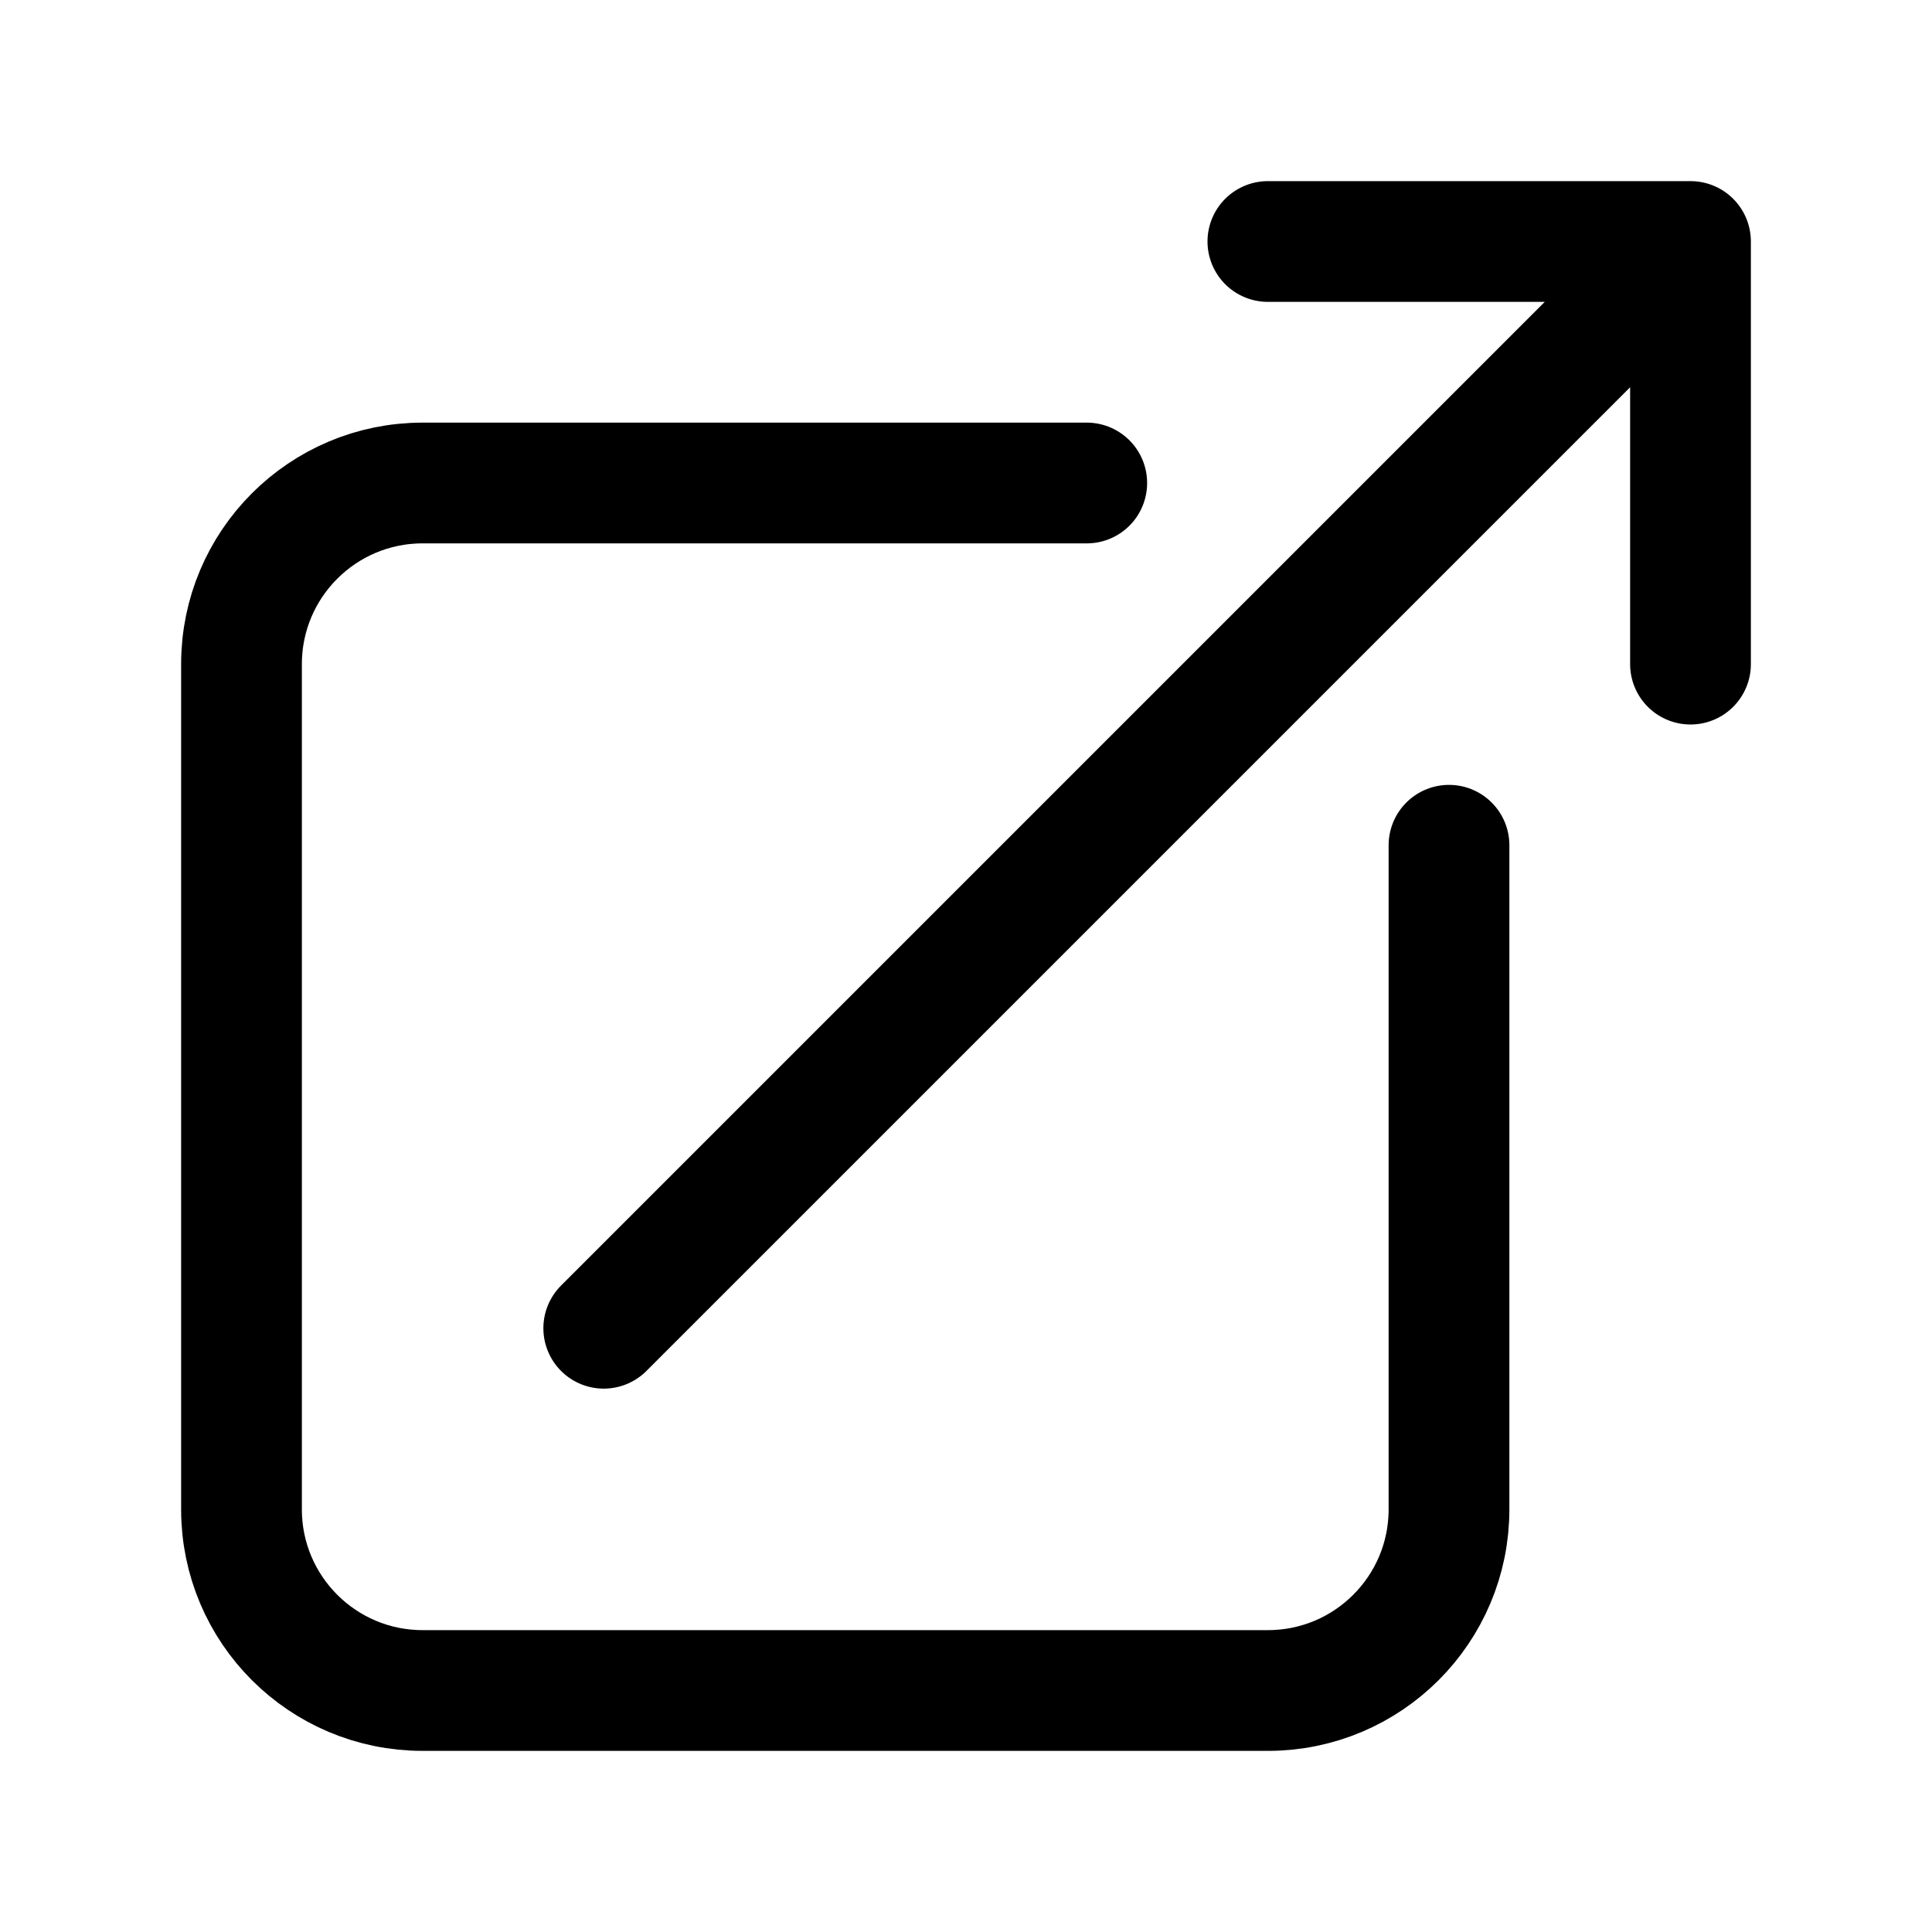
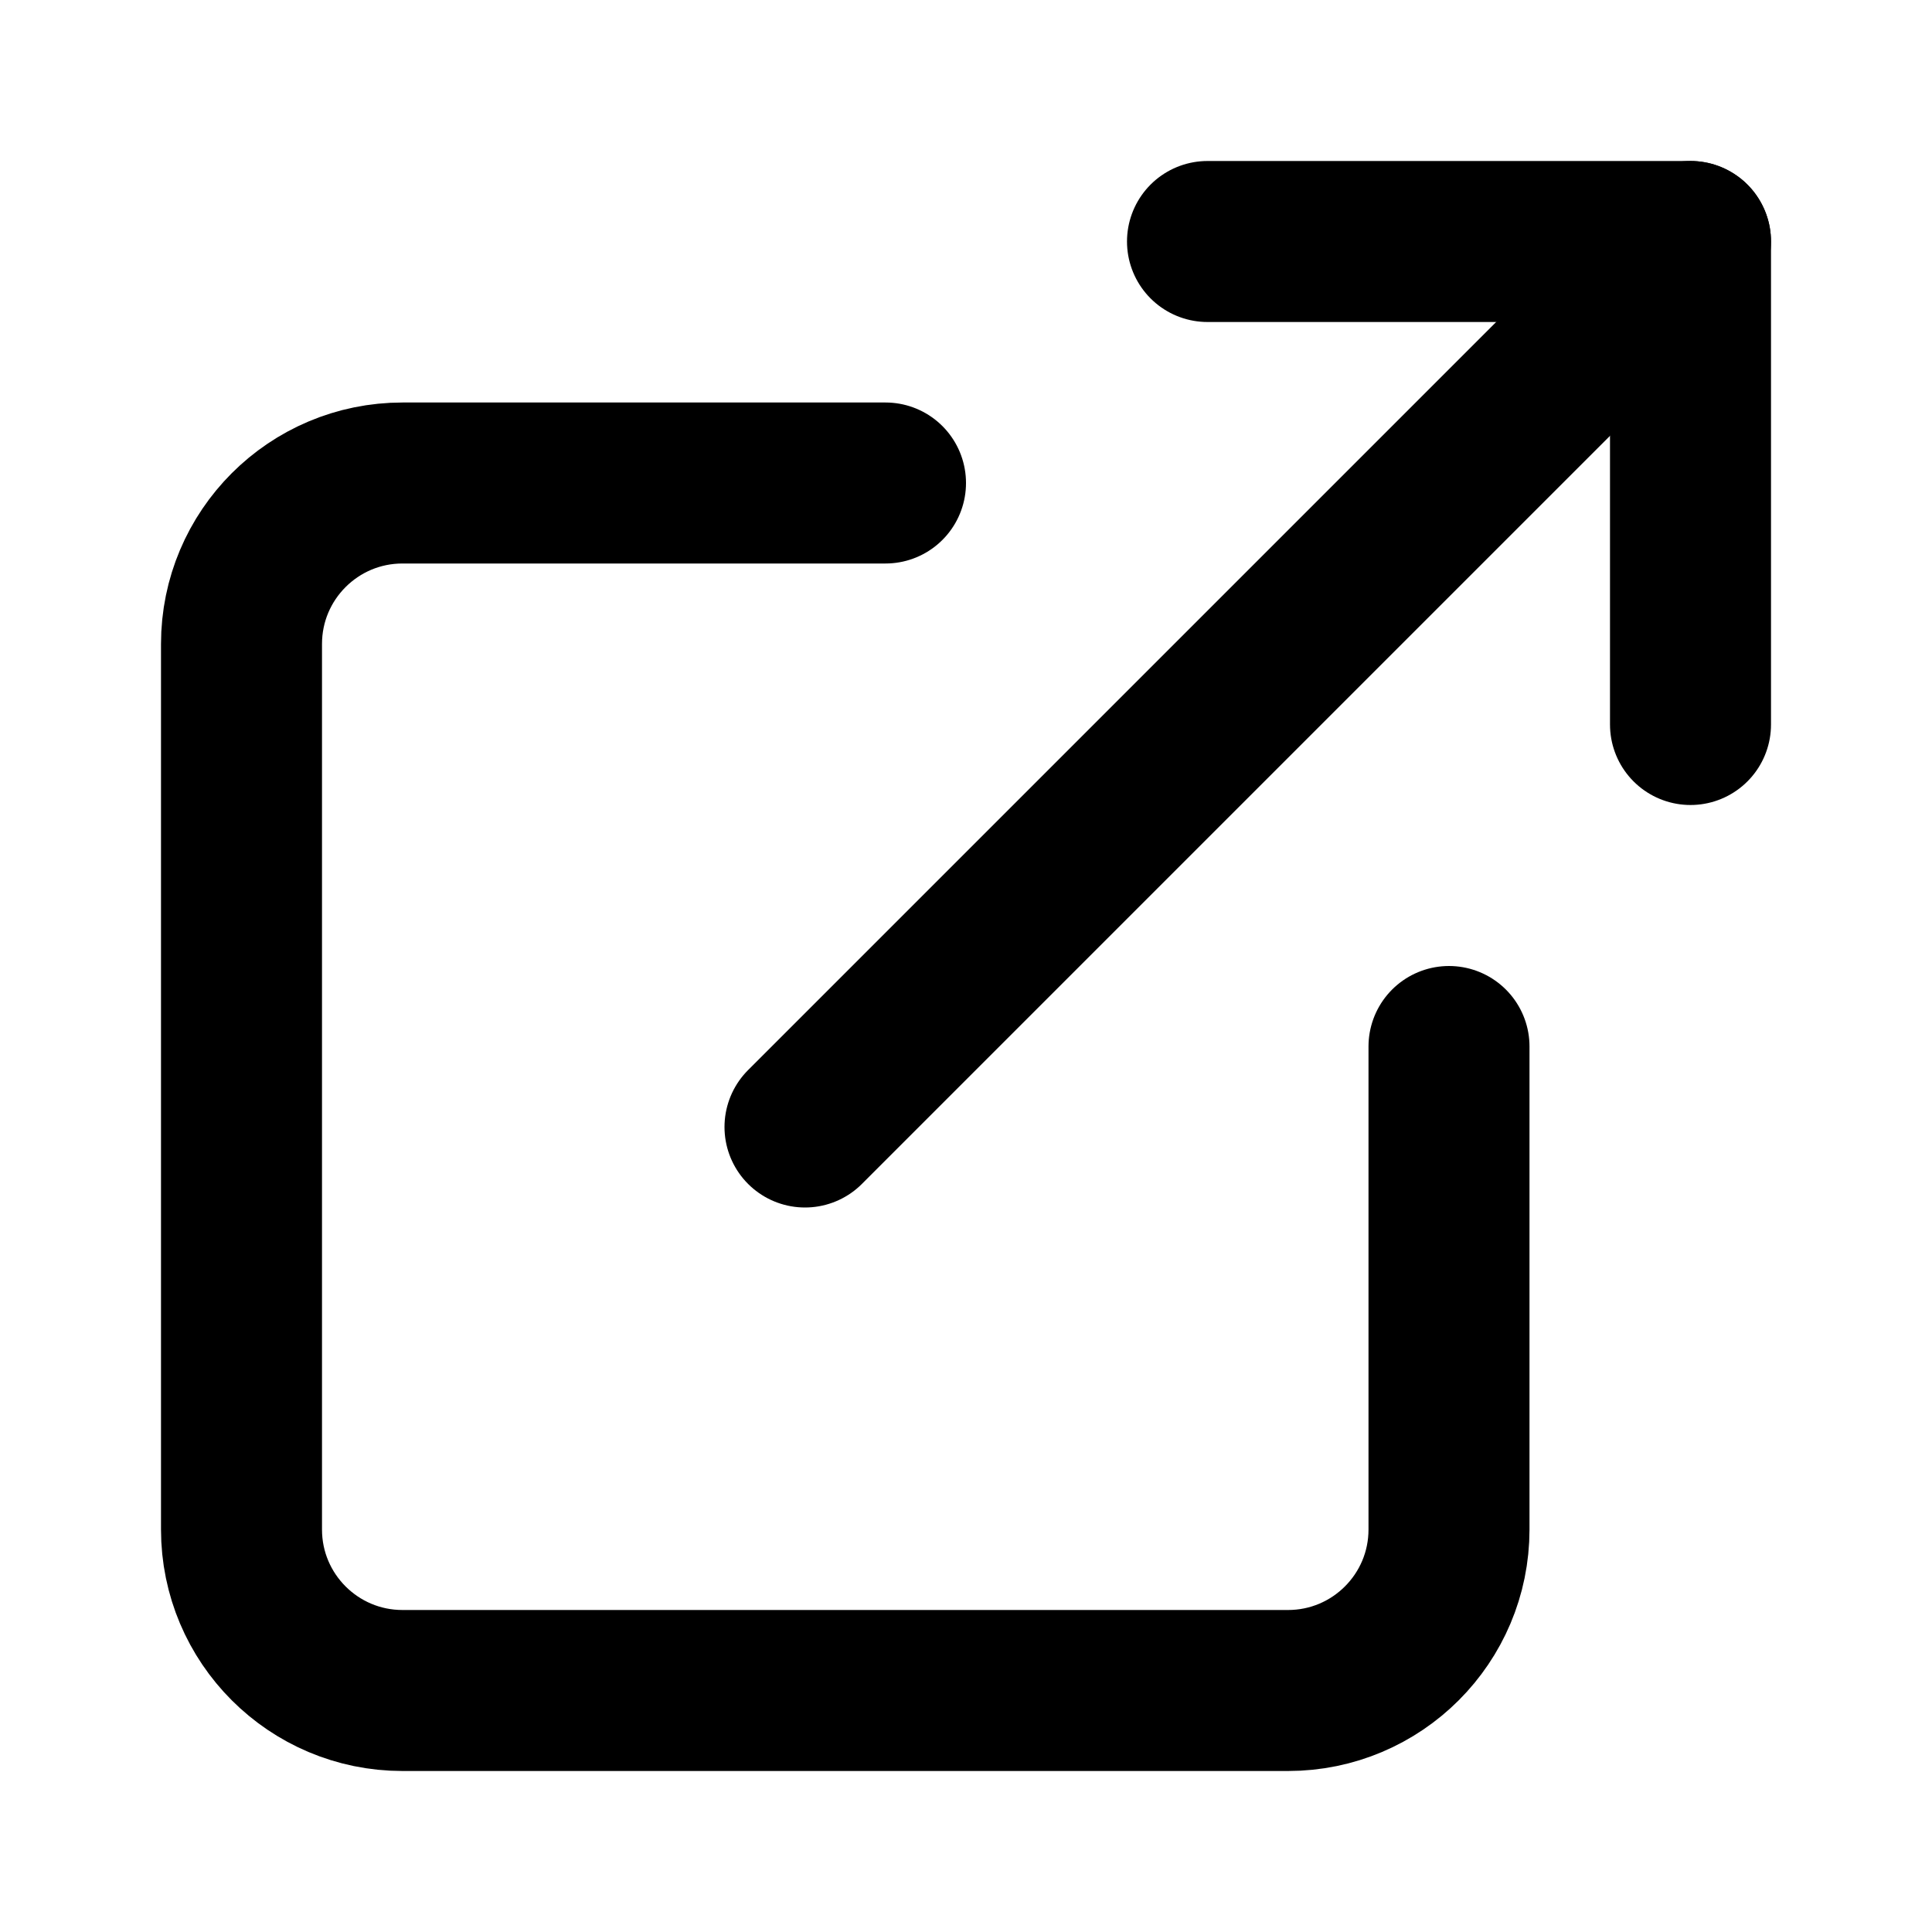
- <svg xmlns="http://www.w3.org/2000/svg" fill="none" viewBox="0 0 24 24" stroke-width="1.5" stroke="currentColor">
-   <path stroke-linecap="round" stroke-linejoin="round" d="M13.5 6H5.25A2.25 2.25 0 003 8.25v10.5A2.25 2.25 0 005.25 21h10.5A2.25 2.25 0 0018 18.75V10.5m-10.5 6L21 3m0 0h-5.25M21 3v5.25" />
+ <svg xmlns="http://www.w3.org/2000/svg" viewBox="0 0 24 24" fill="none" stroke="currentColor" stroke-width="2" stroke-linecap="round" stroke-linejoin="round" class="lucide lucide-external-link">
+   <path d="M18 13v6a2 2 0 0 1-2 2H5a2 2 0 0 1-2-2V8a2 2 0 0 1 2-2h6" />
+   <polyline points="15 3 21 3 21 9" />
+   <line x1="10" x2="21" y1="14" y2="3" />
</svg>
